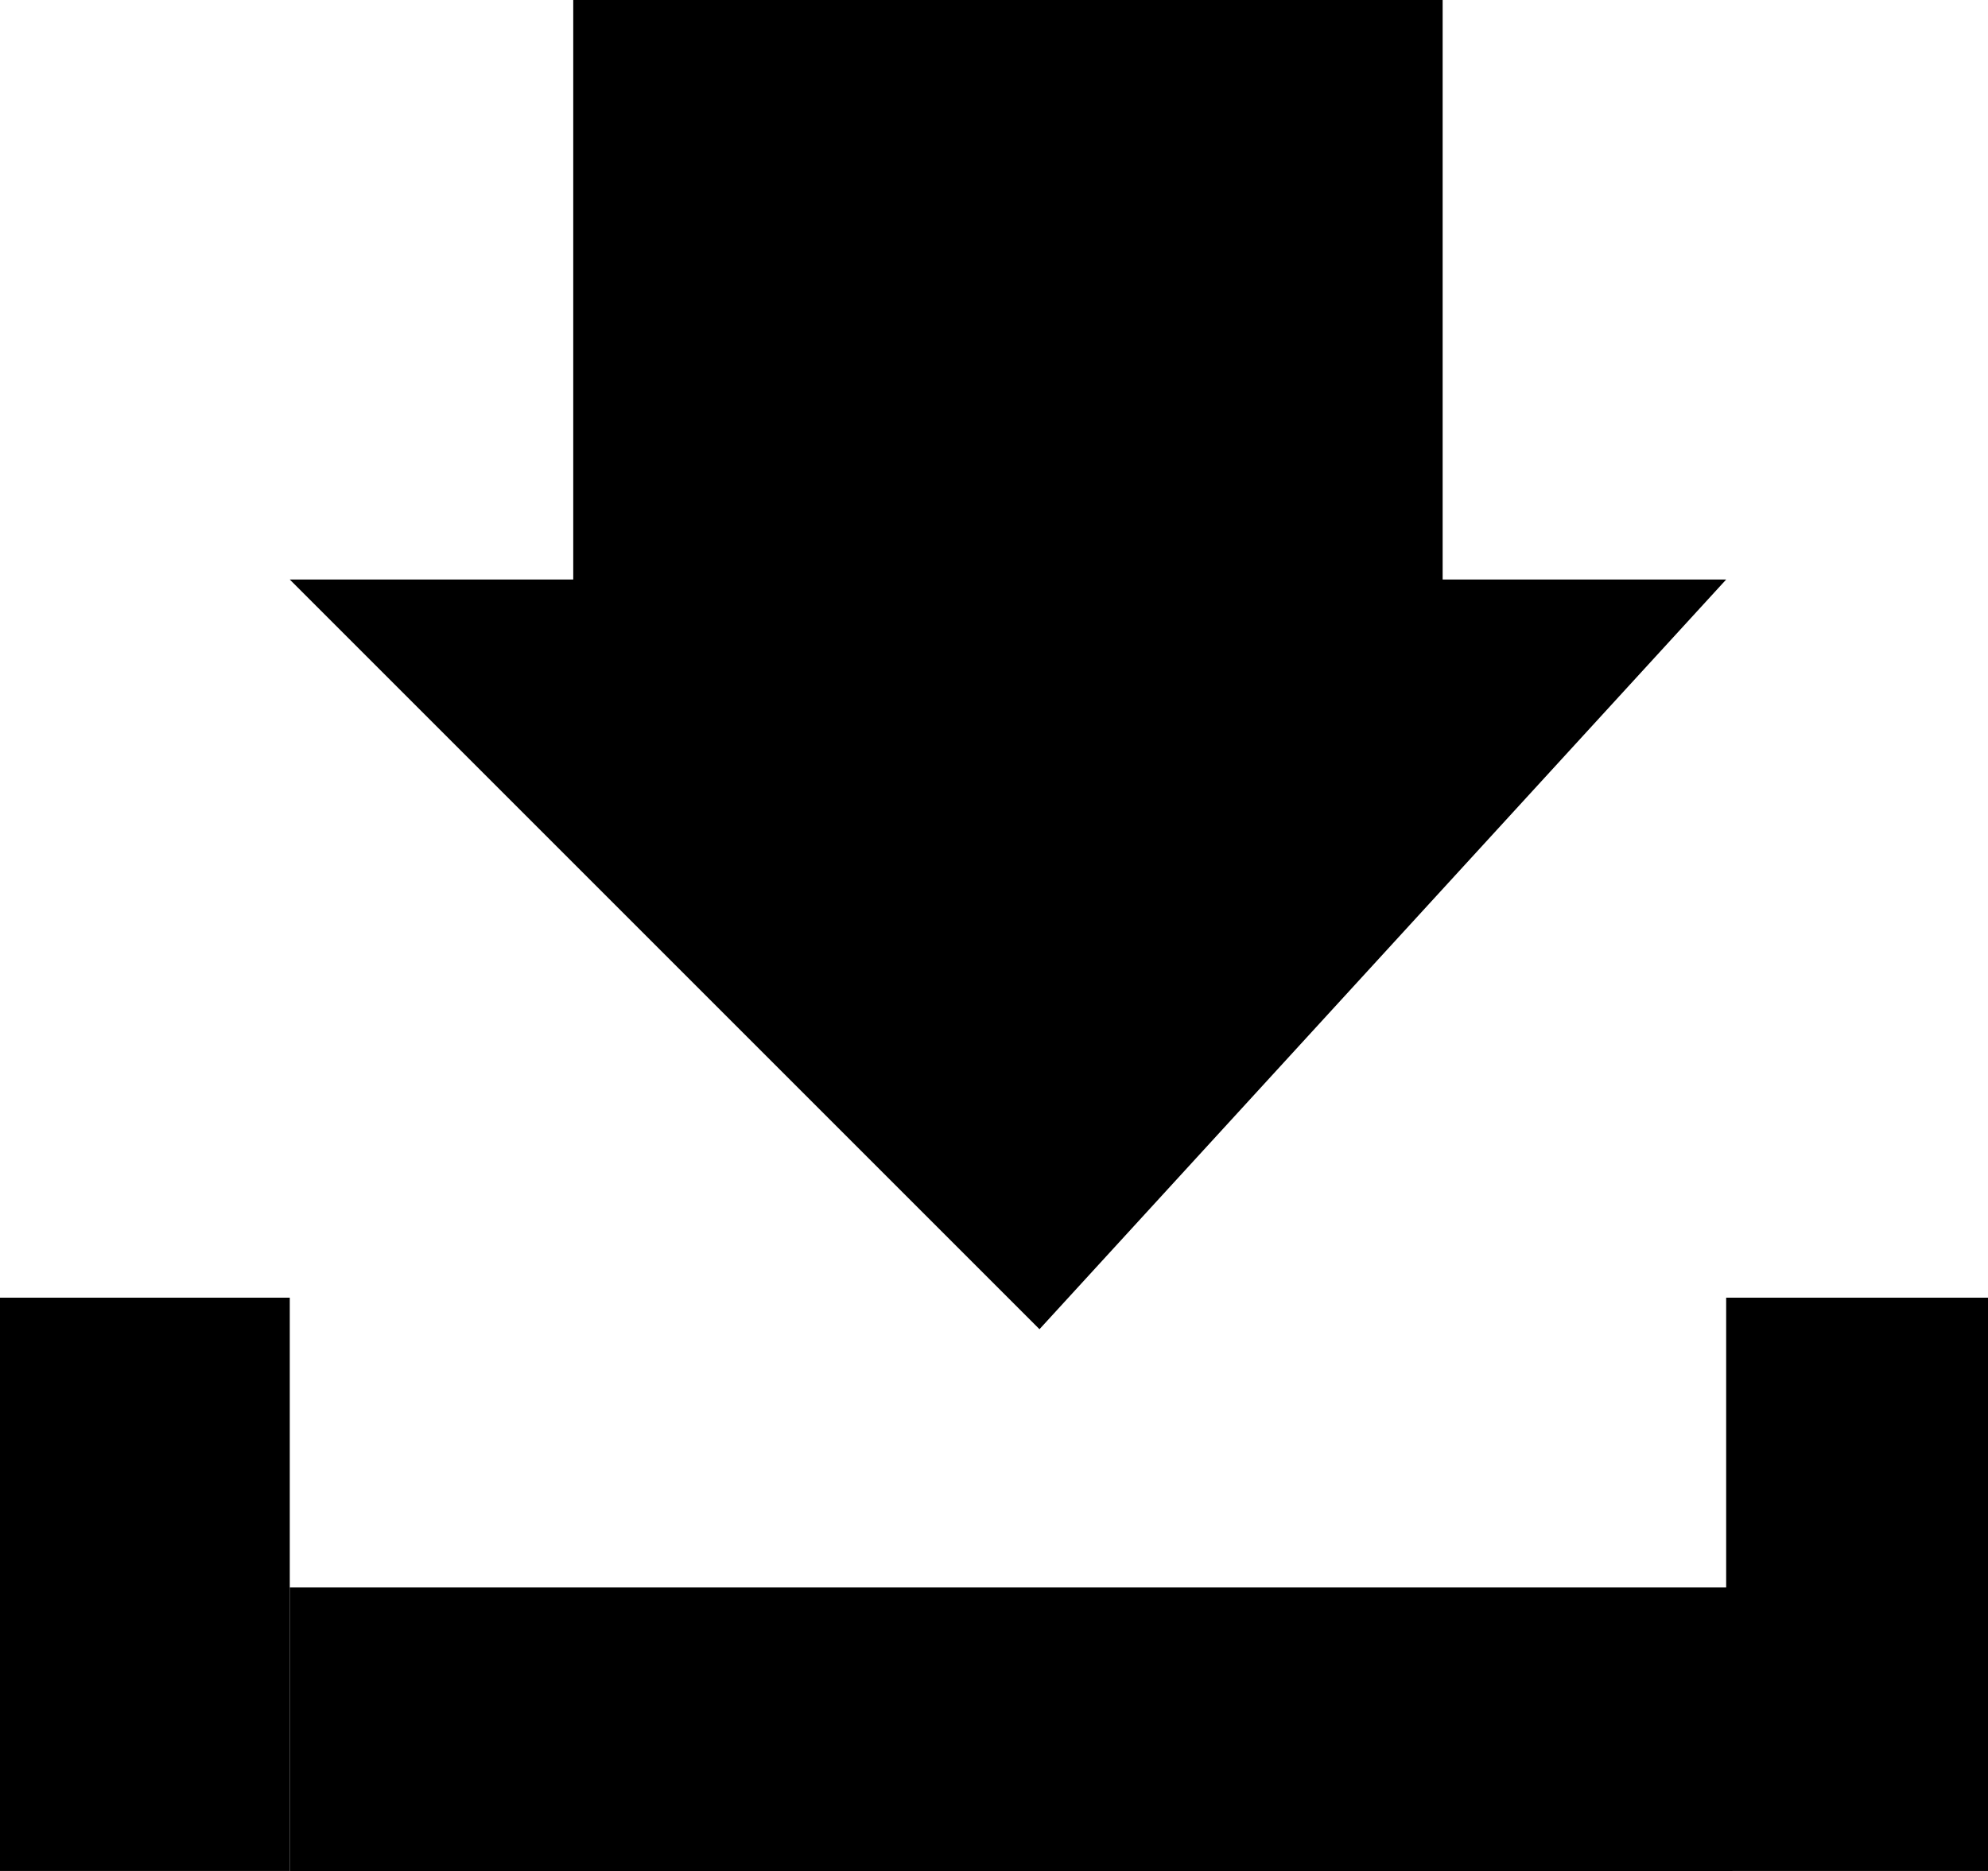
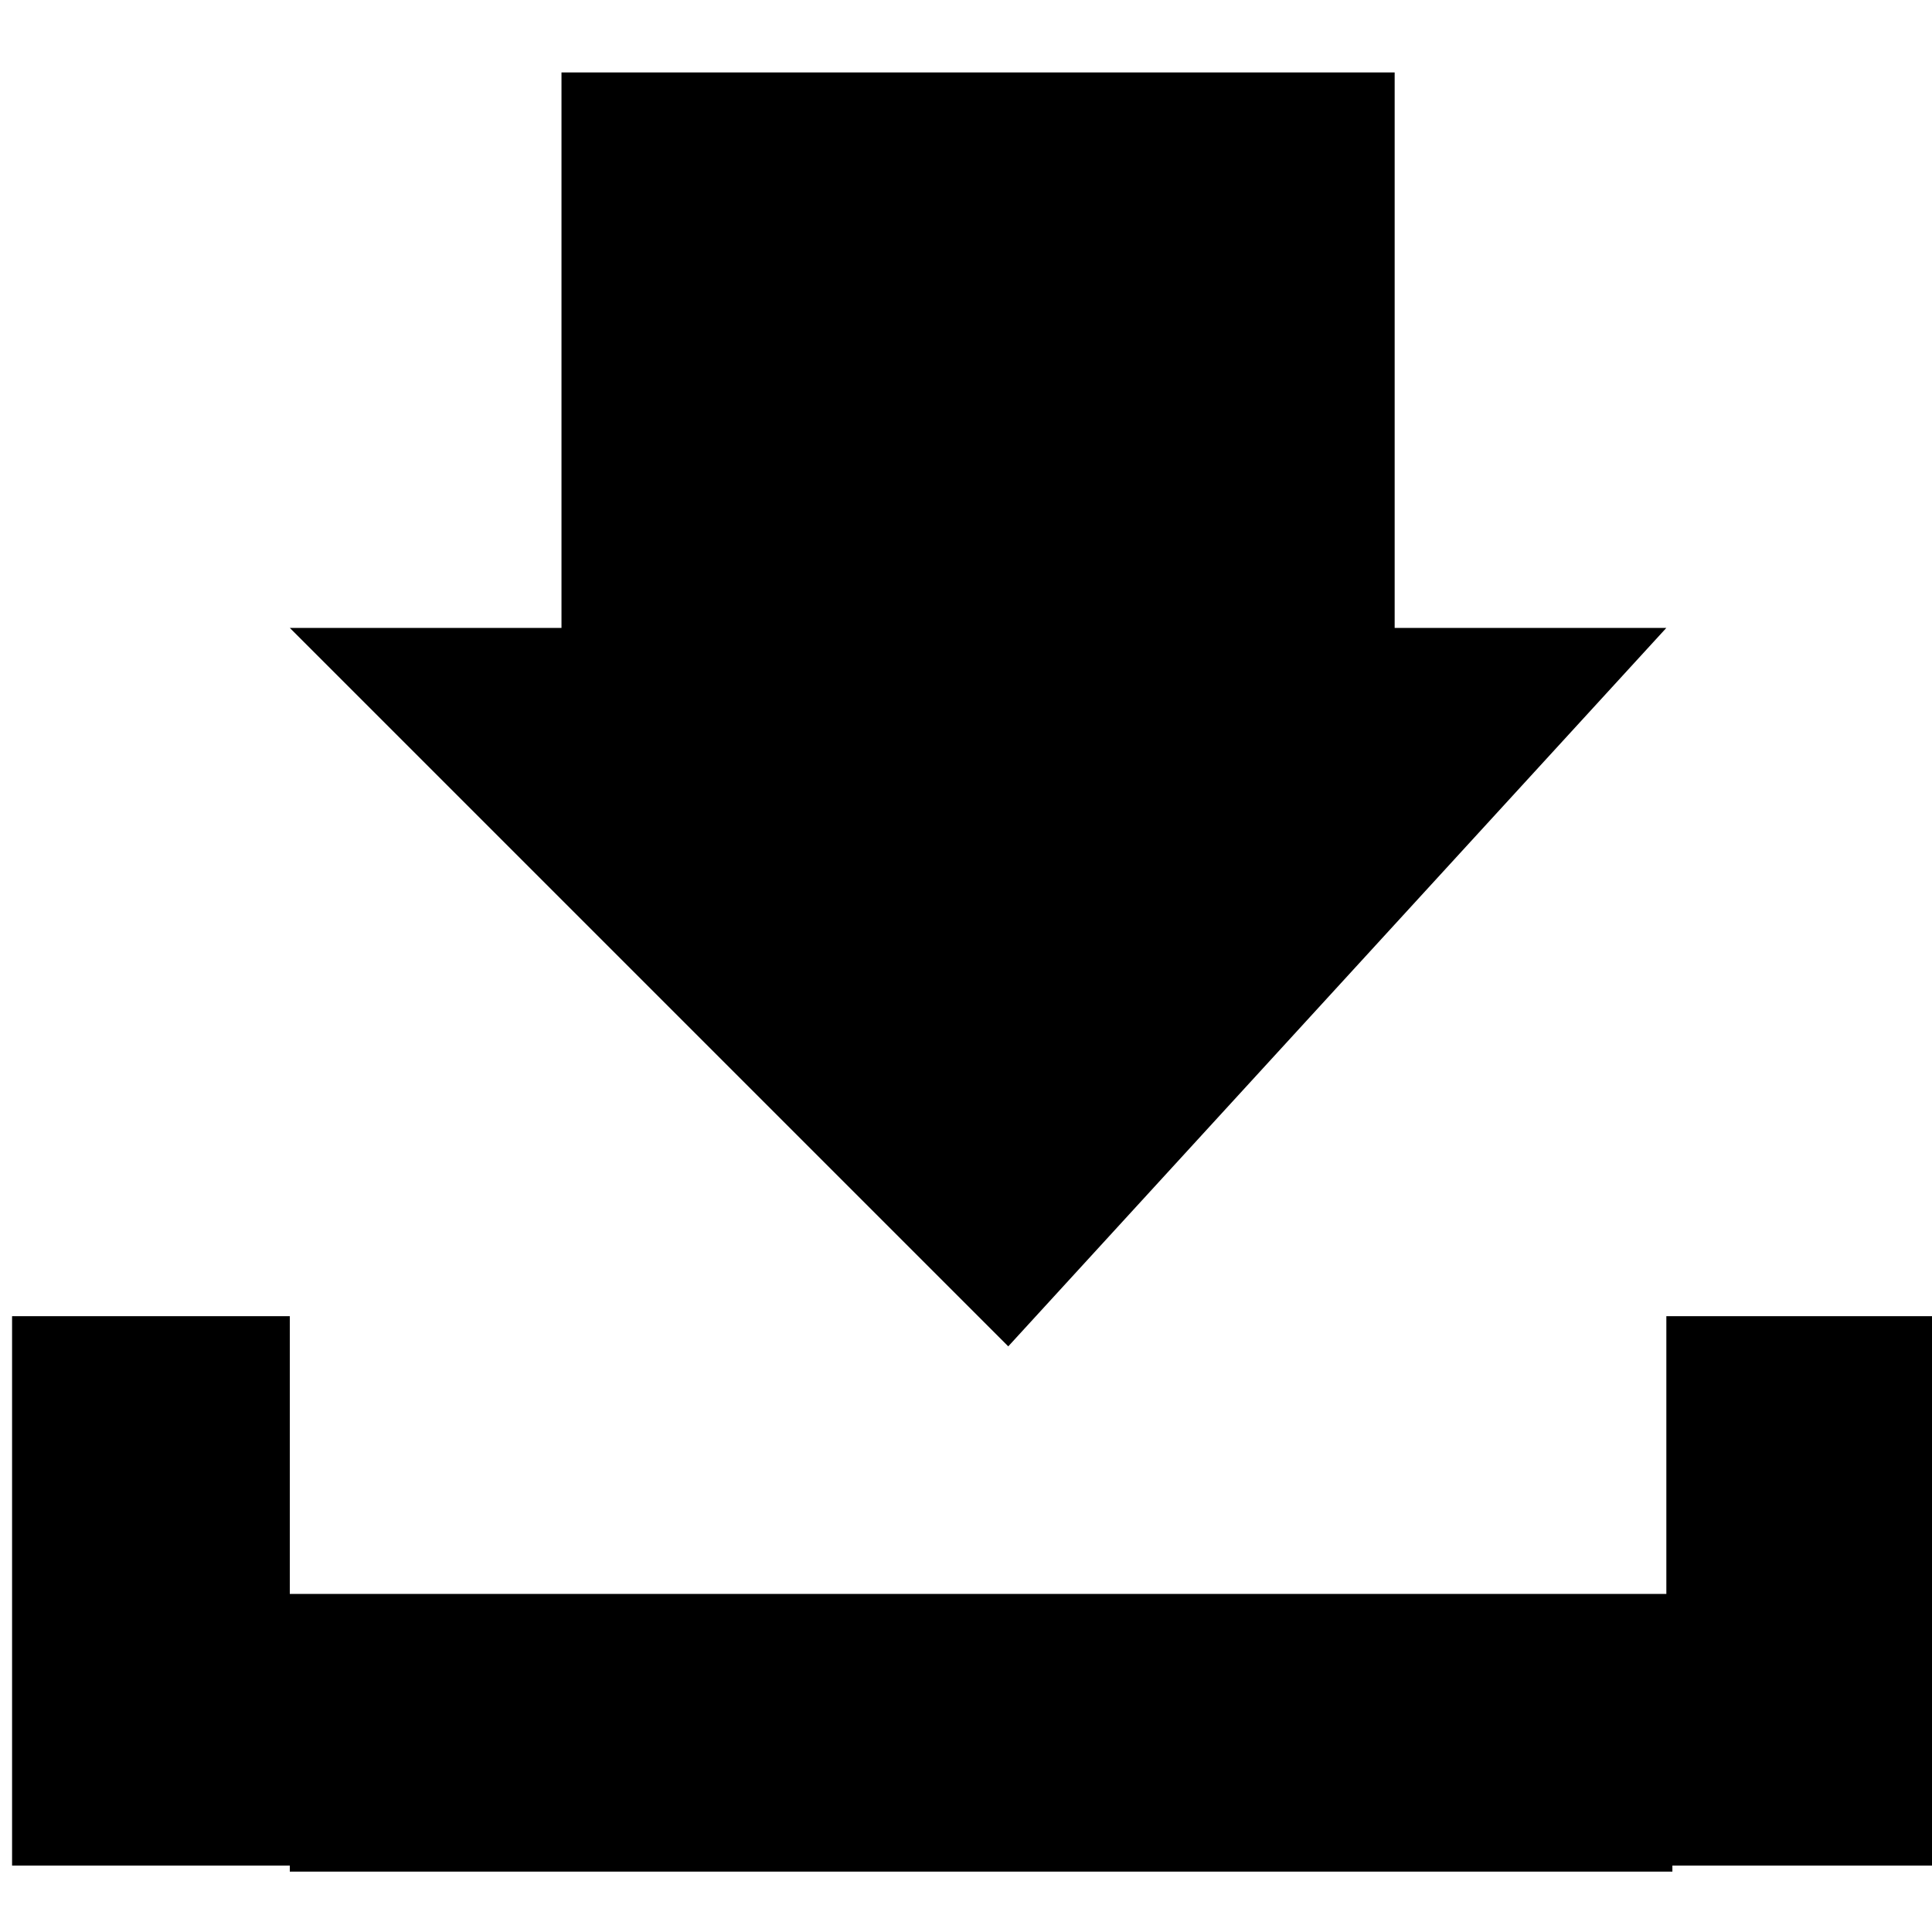
- <svg xmlns="http://www.w3.org/2000/svg" version="1.1" width="34" height="32" viewBox="0 0 34 32">
-   <path fill="#000" d="M4.956 27.151h24.673v4.956h-24.673v-4.956z" />
-   <path fill="#000" d="M0 22.195h4.956v9.805h-4.956v-9.805z" />
-   <path fill="#000" d="M29.522 22.195h4.956v9.805h-4.956v-9.805z" />
-   <path fill="#000" d="M29.522 9.912h-4.849v-9.912h-14.869v9.912h-4.848l12.822 12.822z" />
+ <svg xmlns="http://www.w3.org/2000/svg" width="32" height="32" viewBox="0 0 32 32">
+   <path d="M27.6 10.4h-4.5V1.2H9.3v9.2H4.8l11.9 11.9 10.9-11.9zm0 11.4v4.6H4.8v-4.6H.2v9.1h4.6v.1h22.9v-.1h4.5v-9.1h-4.6z" />
</svg>
